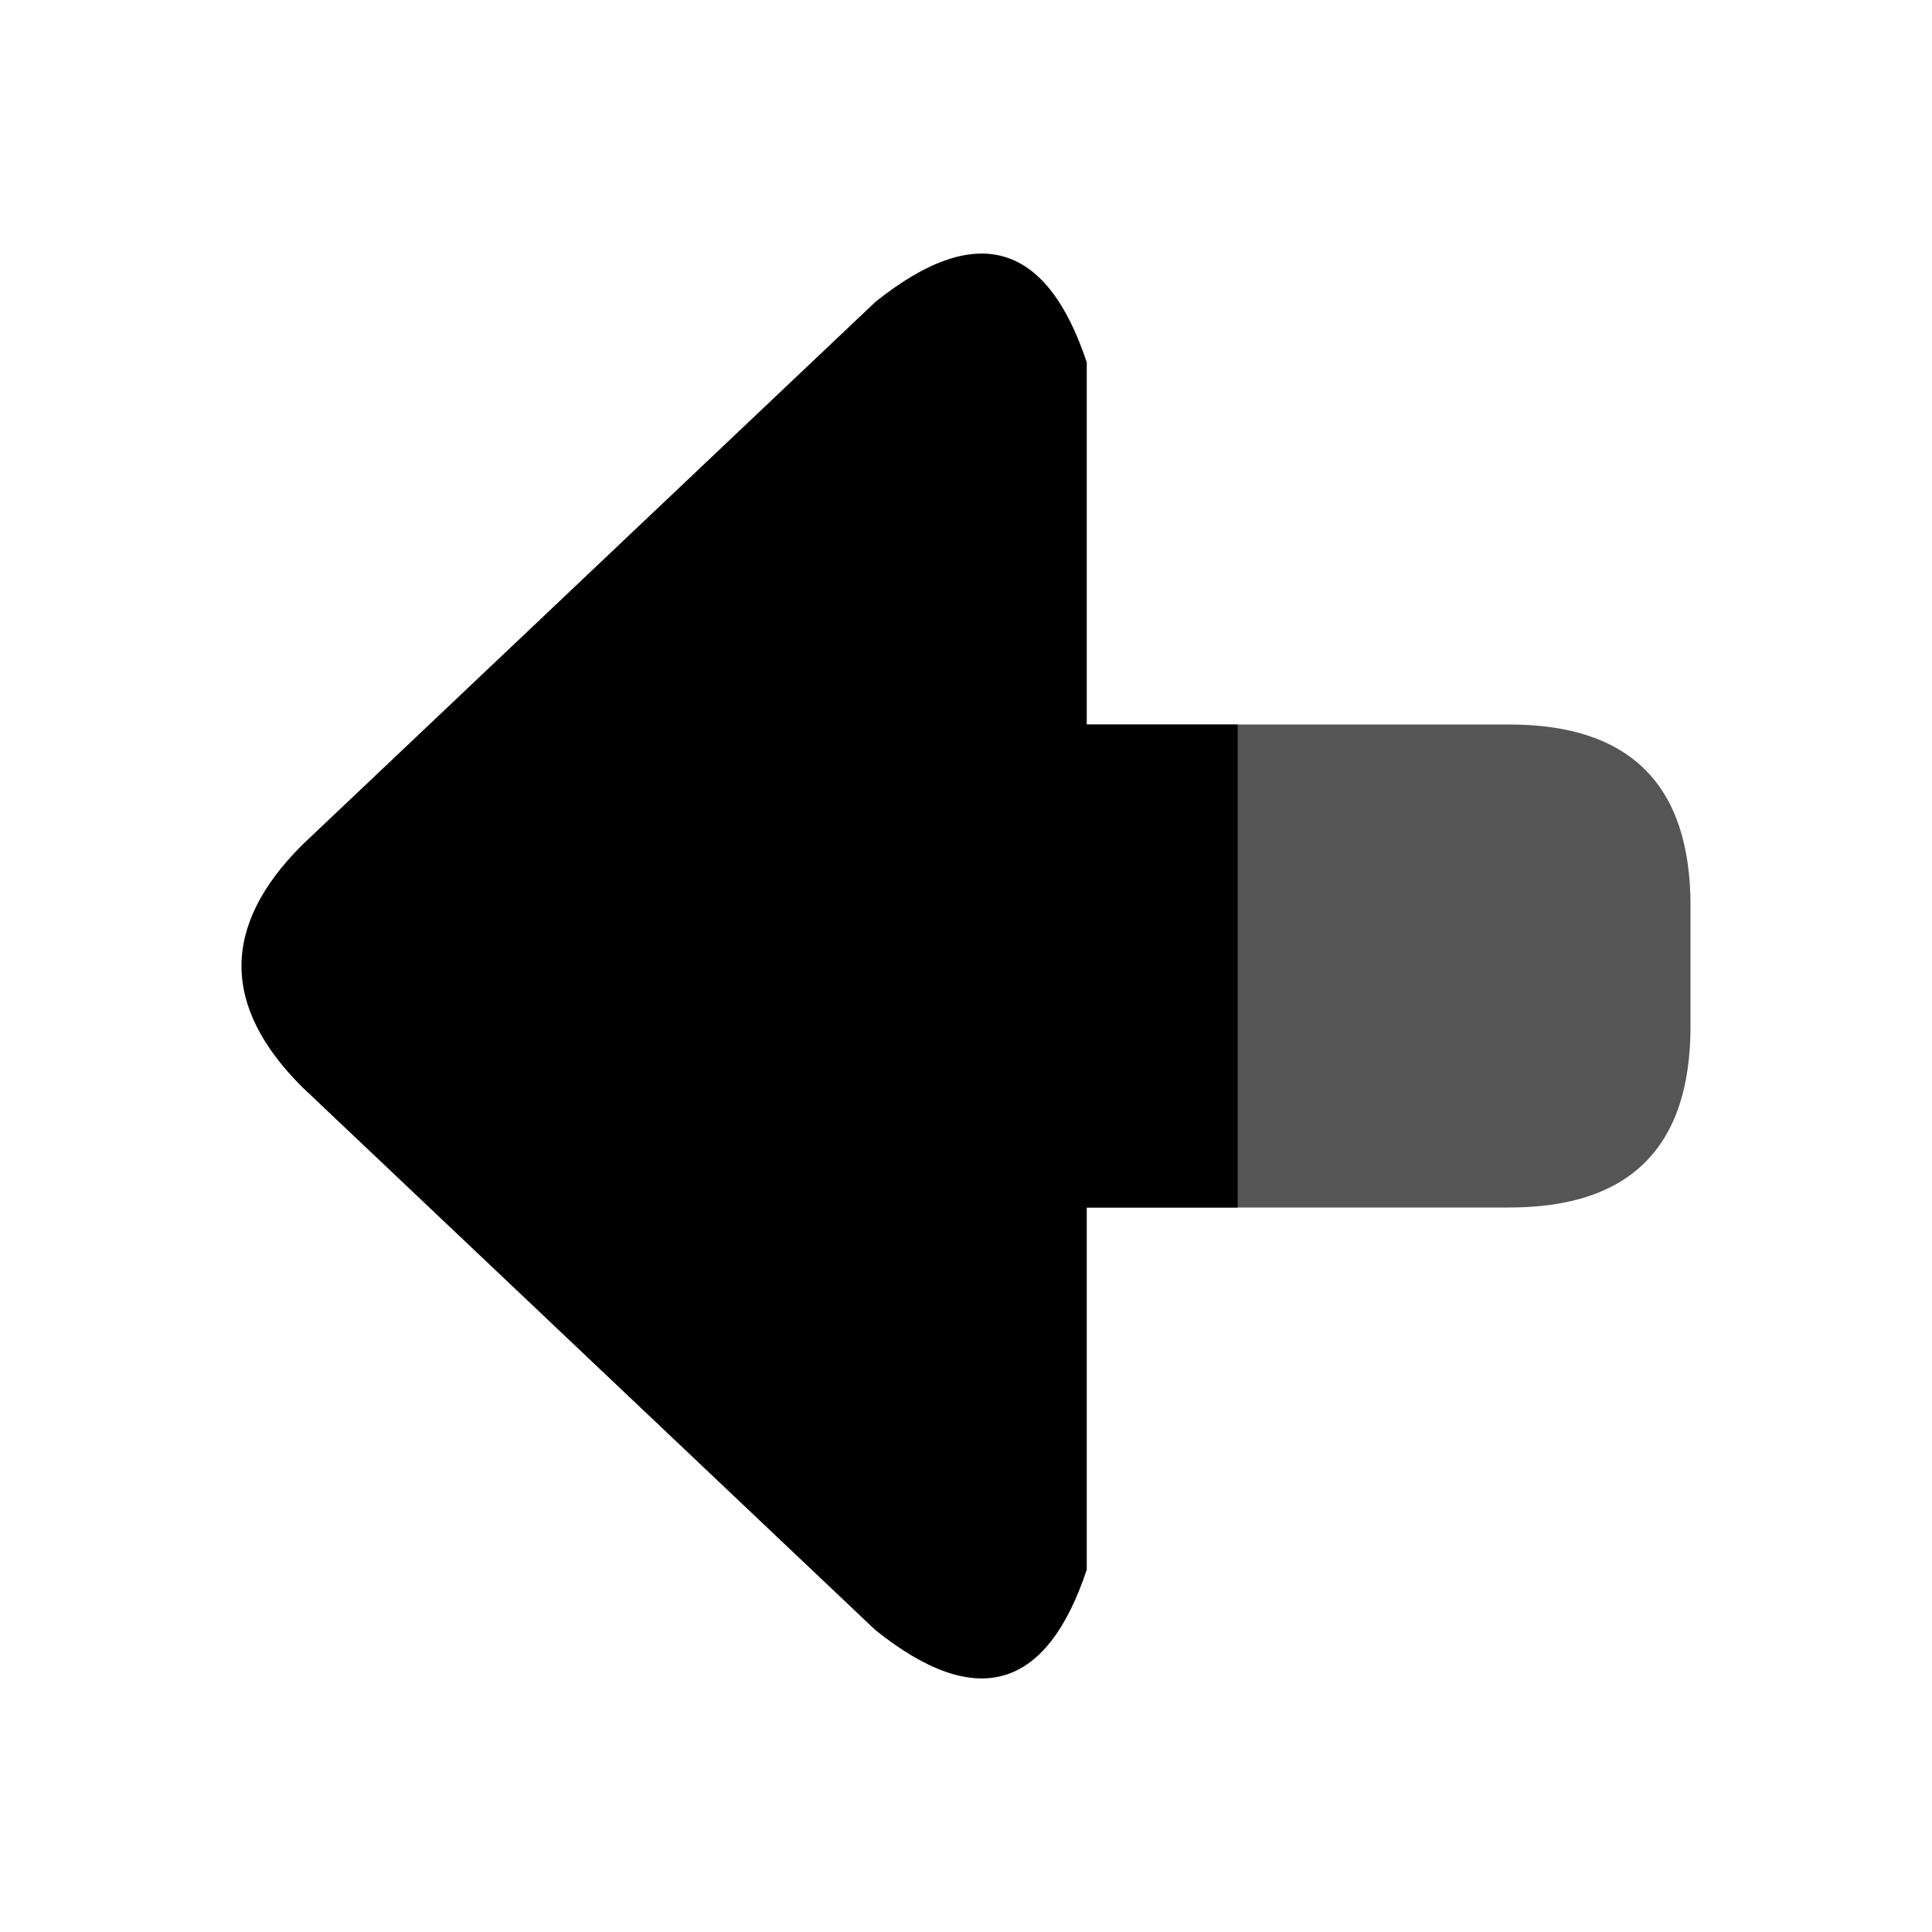
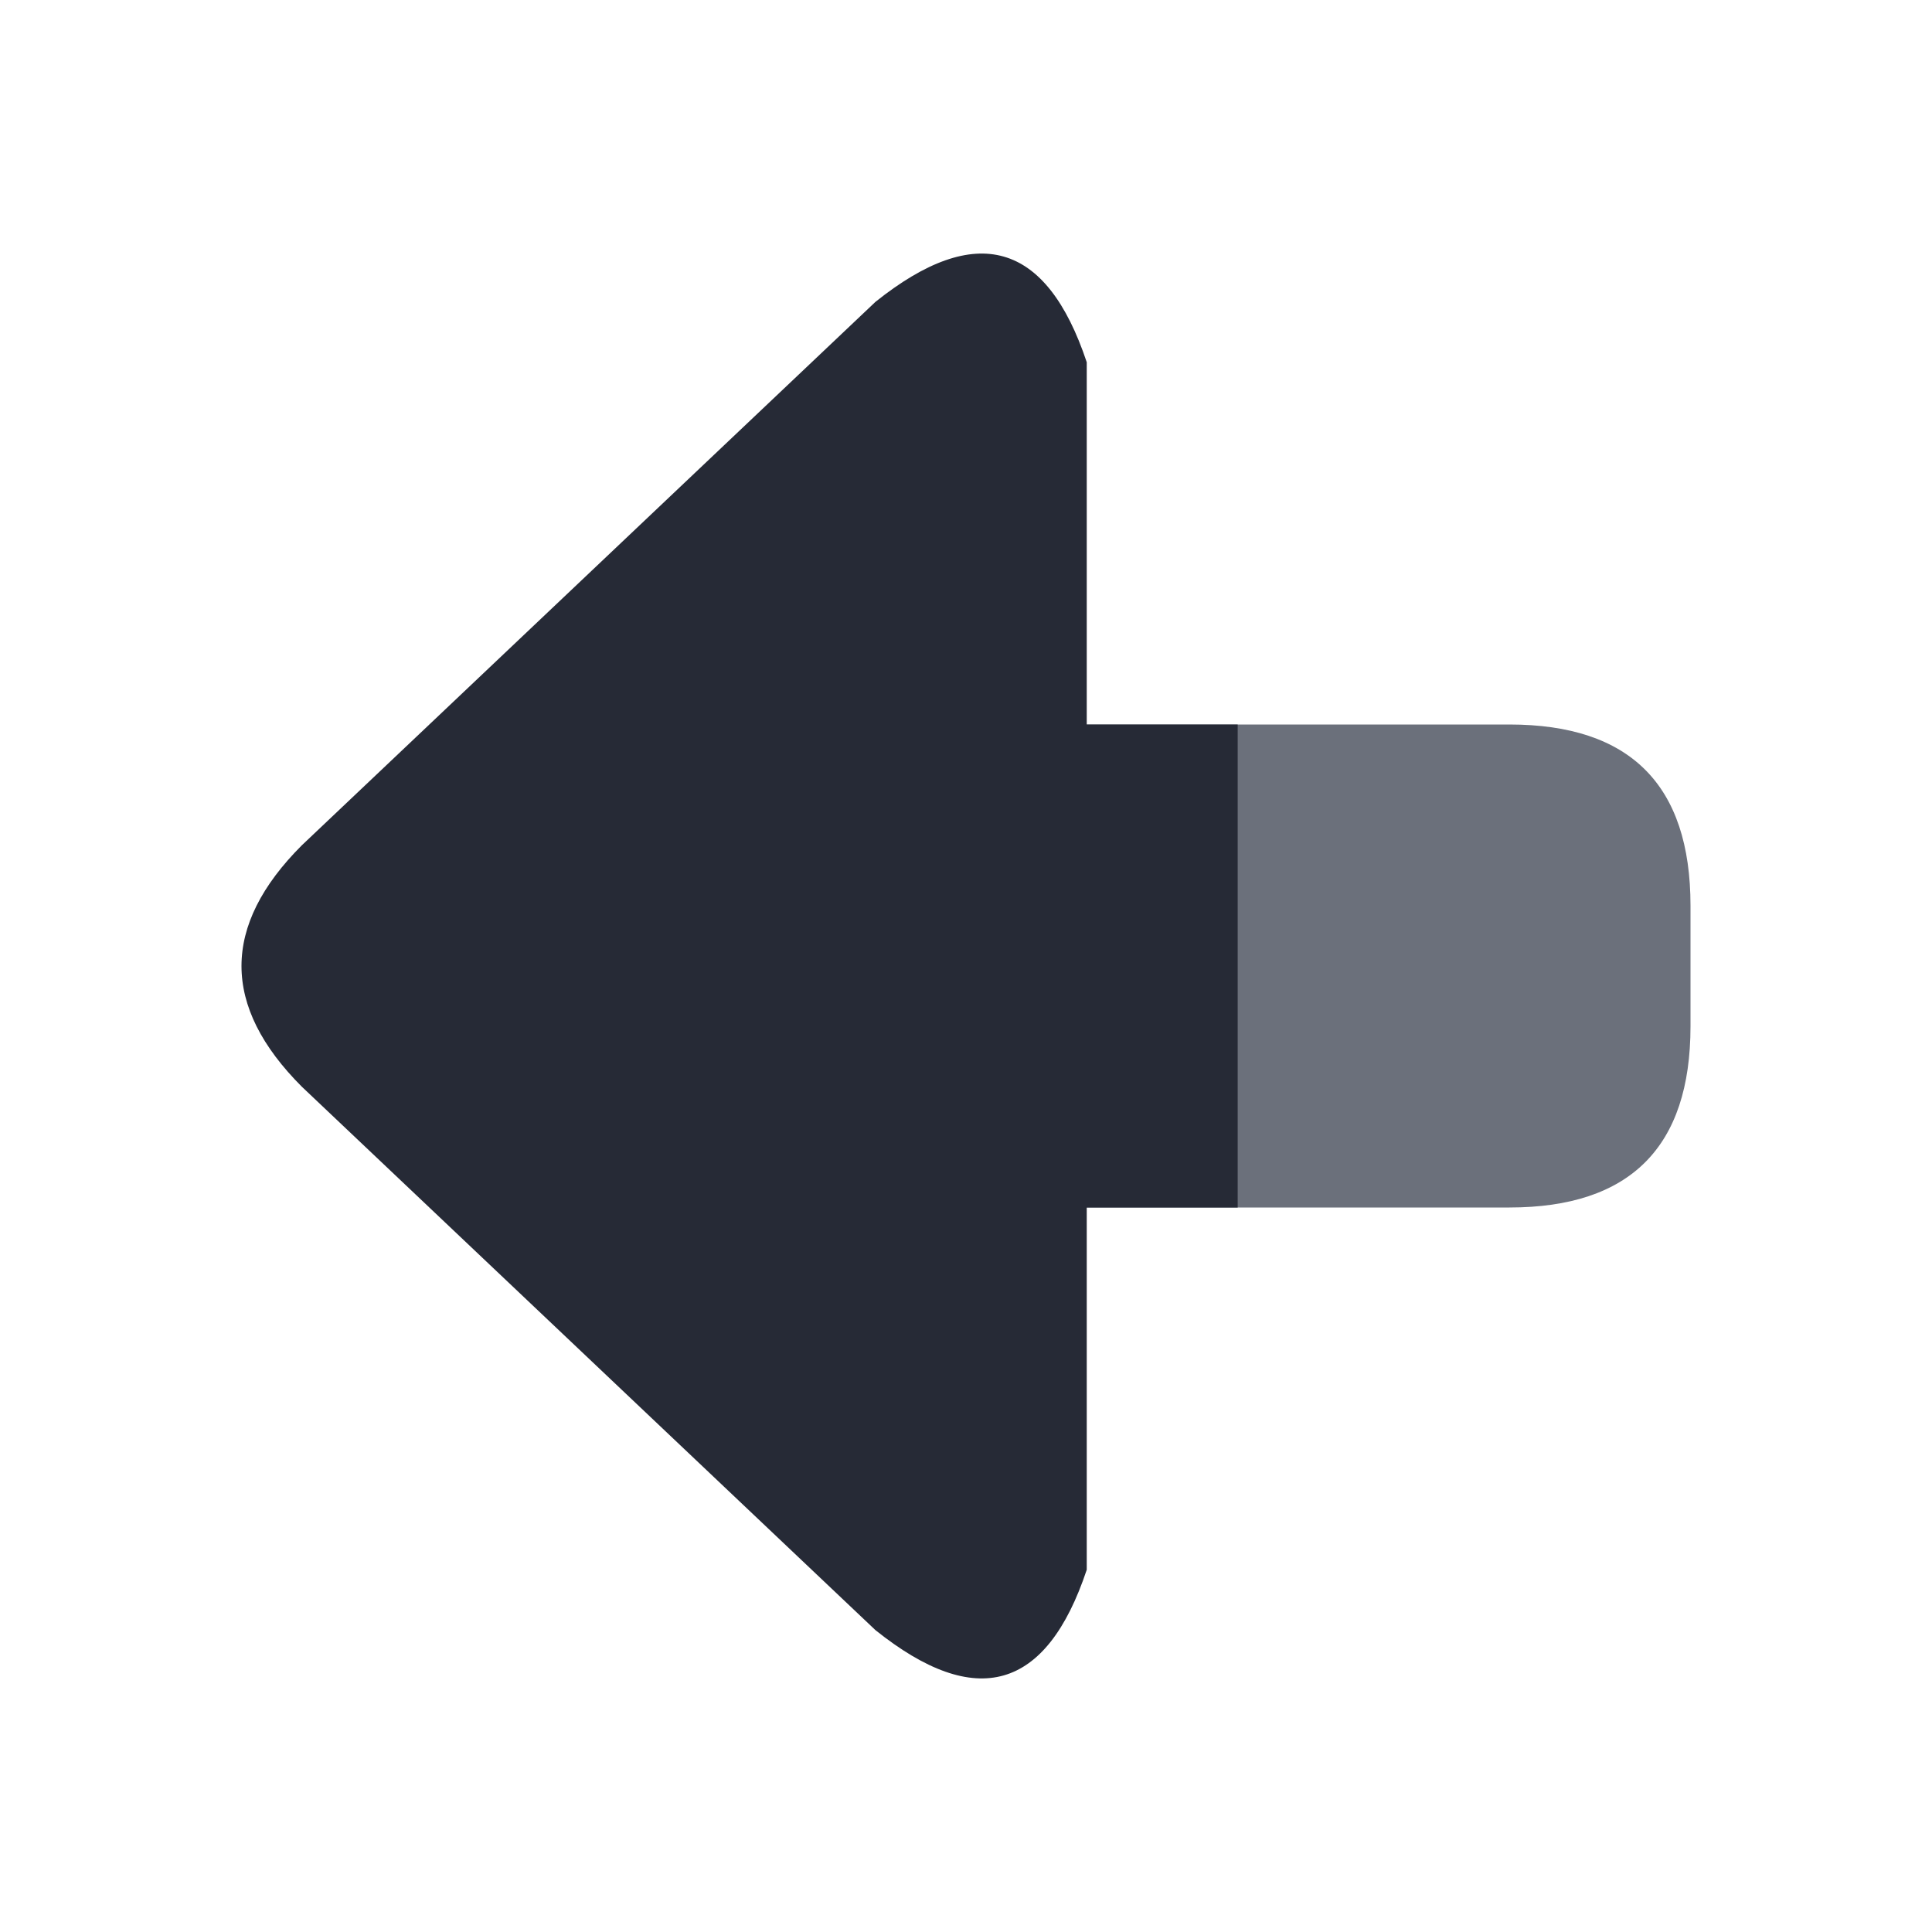
<svg xmlns="http://www.w3.org/2000/svg" width="64" height="64" viewBox="0 0 64 64" fill="none">
-   <path d="M29 40V24H50C54 24 56 26 56 30V34C56 38 54 40 50 40H29Z" fill="#555555" />
-   <path d="M29 54L10 36C7.333 33.333 7.333 30.667 10 28L29 10C32.333 7.333 34.667 8 36 12V24L41 24V40H36V52C34.667 56 32.333 56.667 29 54Z" fill="black" />
+   <path d="M29 40V24H50C54 24 56 26 56 30V34C56 38 54 40 50 40H29Z" fill="#6B707B" />
+   <path d="M29 54L10 36C7.333 33.333 7.333 30.667 10 28L29 10C32.333 7.333 34.667 8 36 12V24L41 24V40H36V52C34.667 56 32.333 56.667 29 54Z" fill="#262A36" />
</svg>
